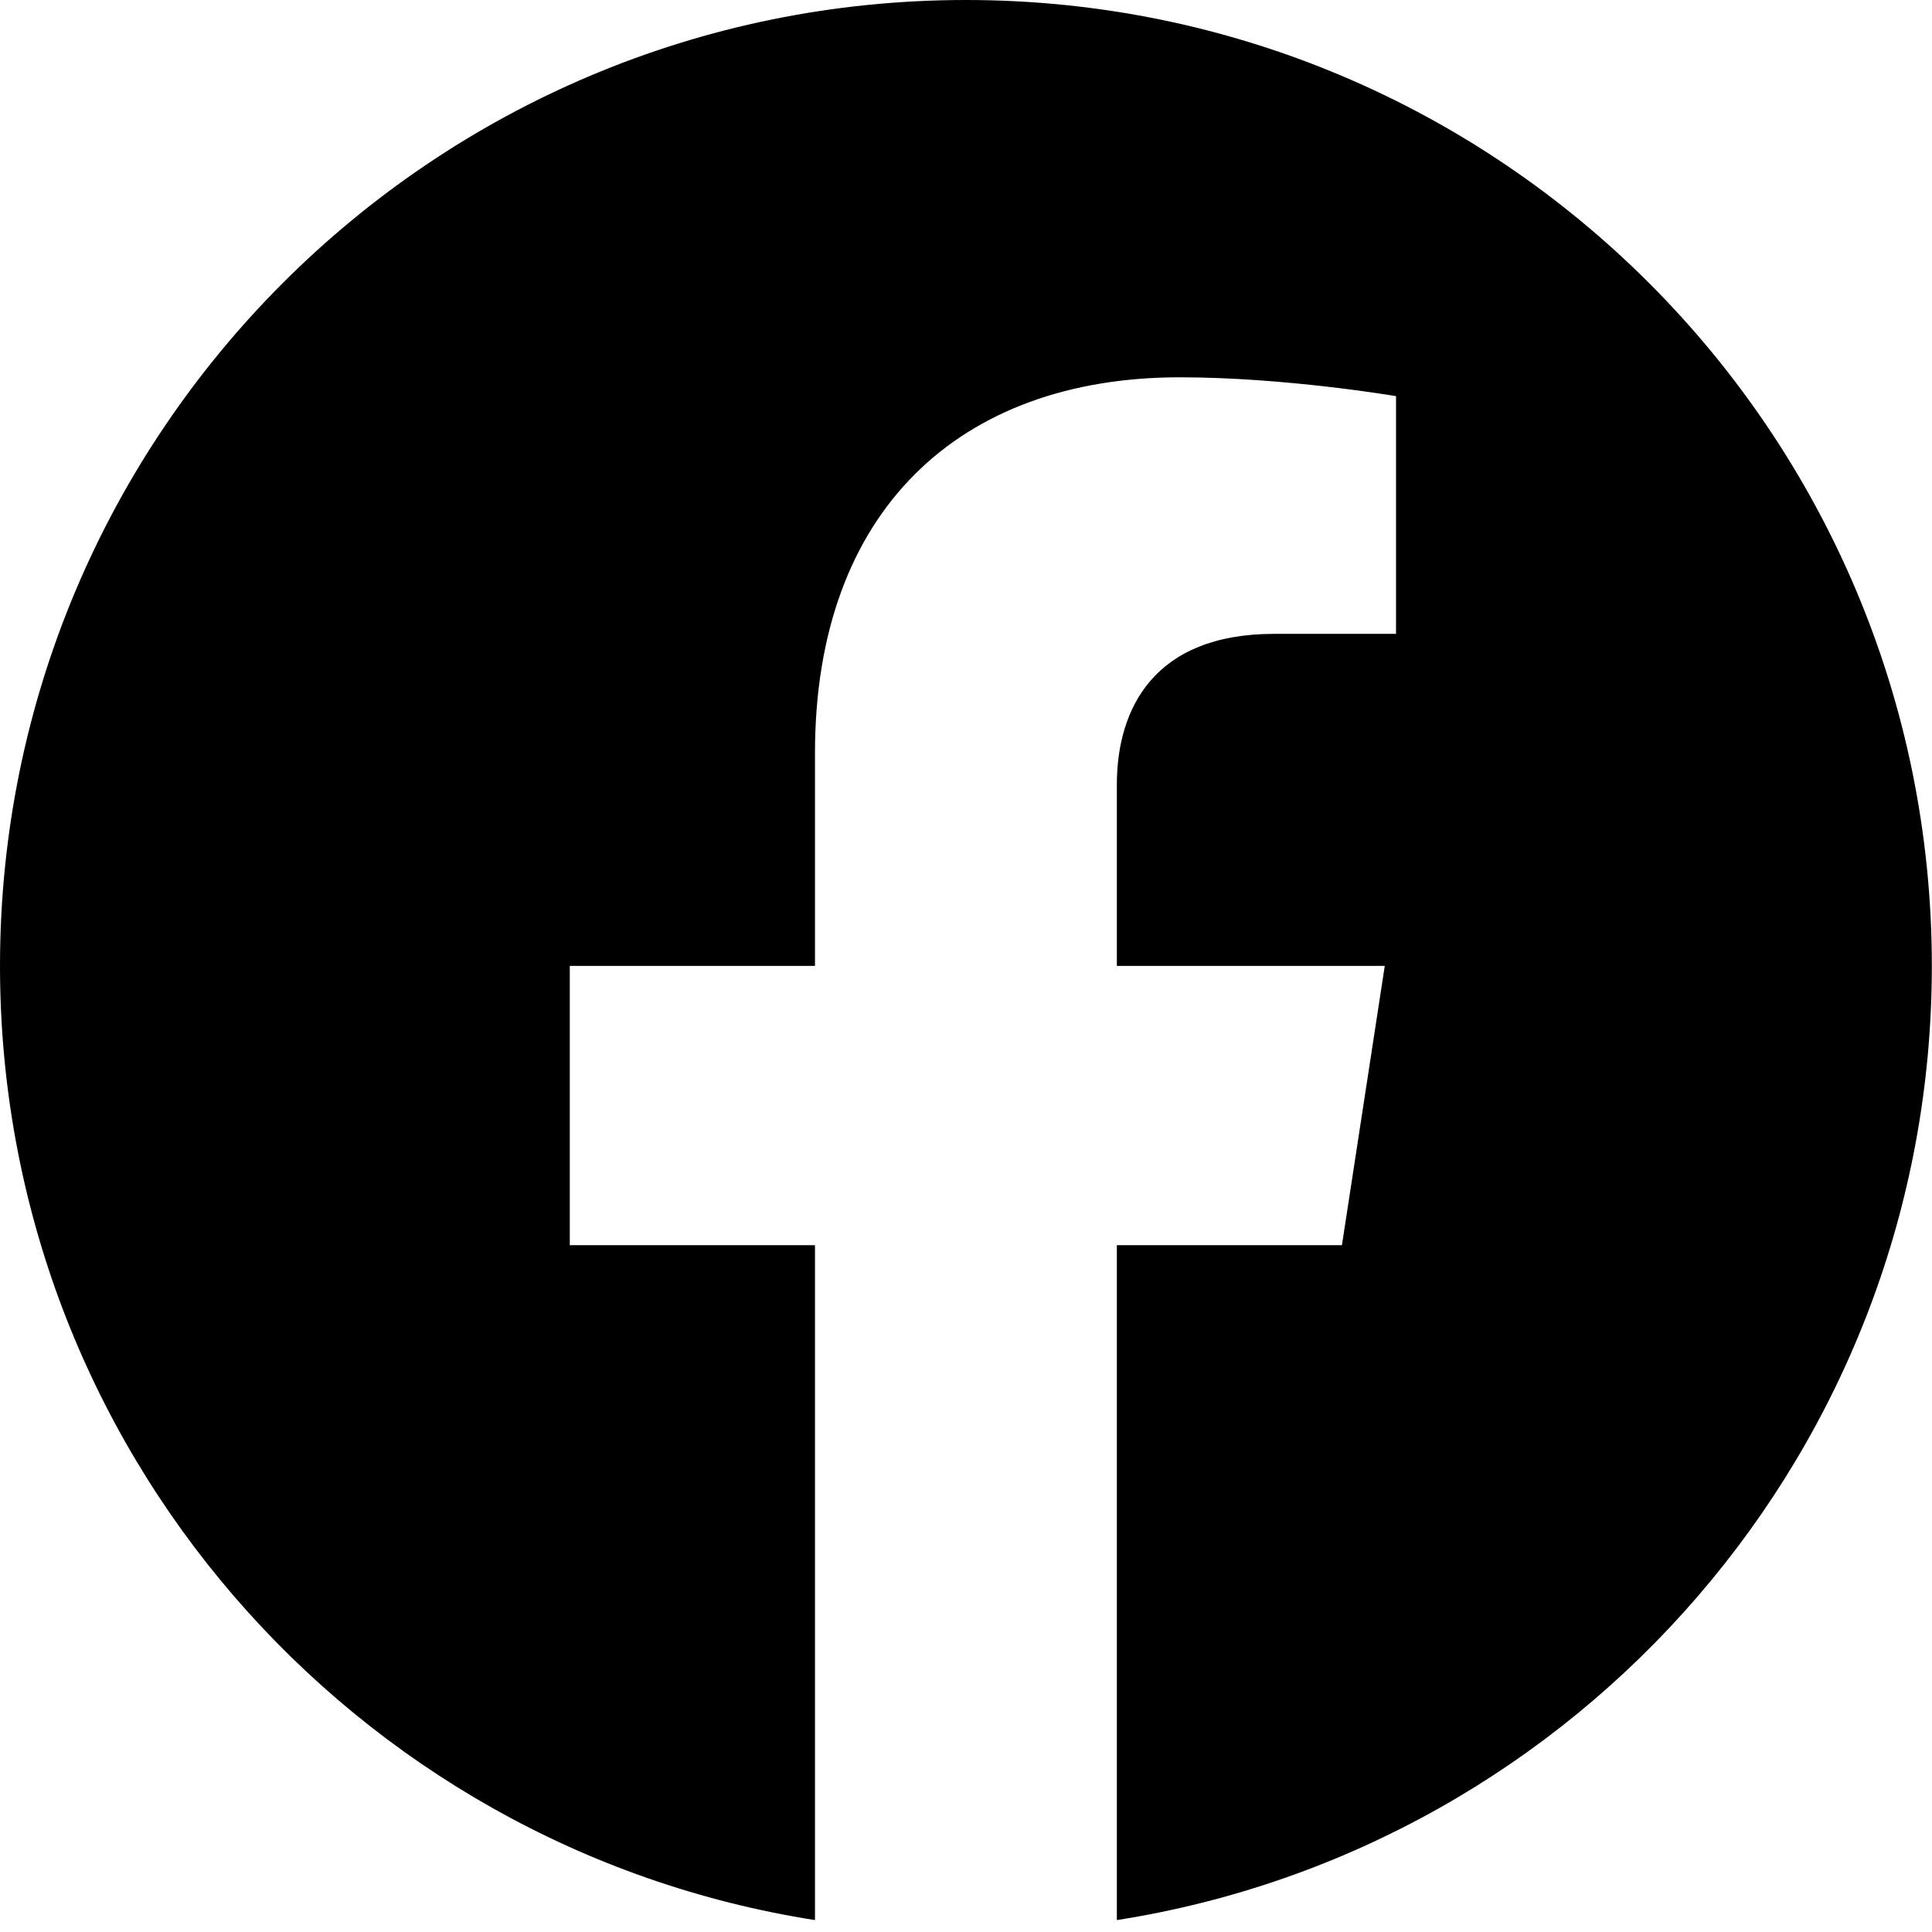
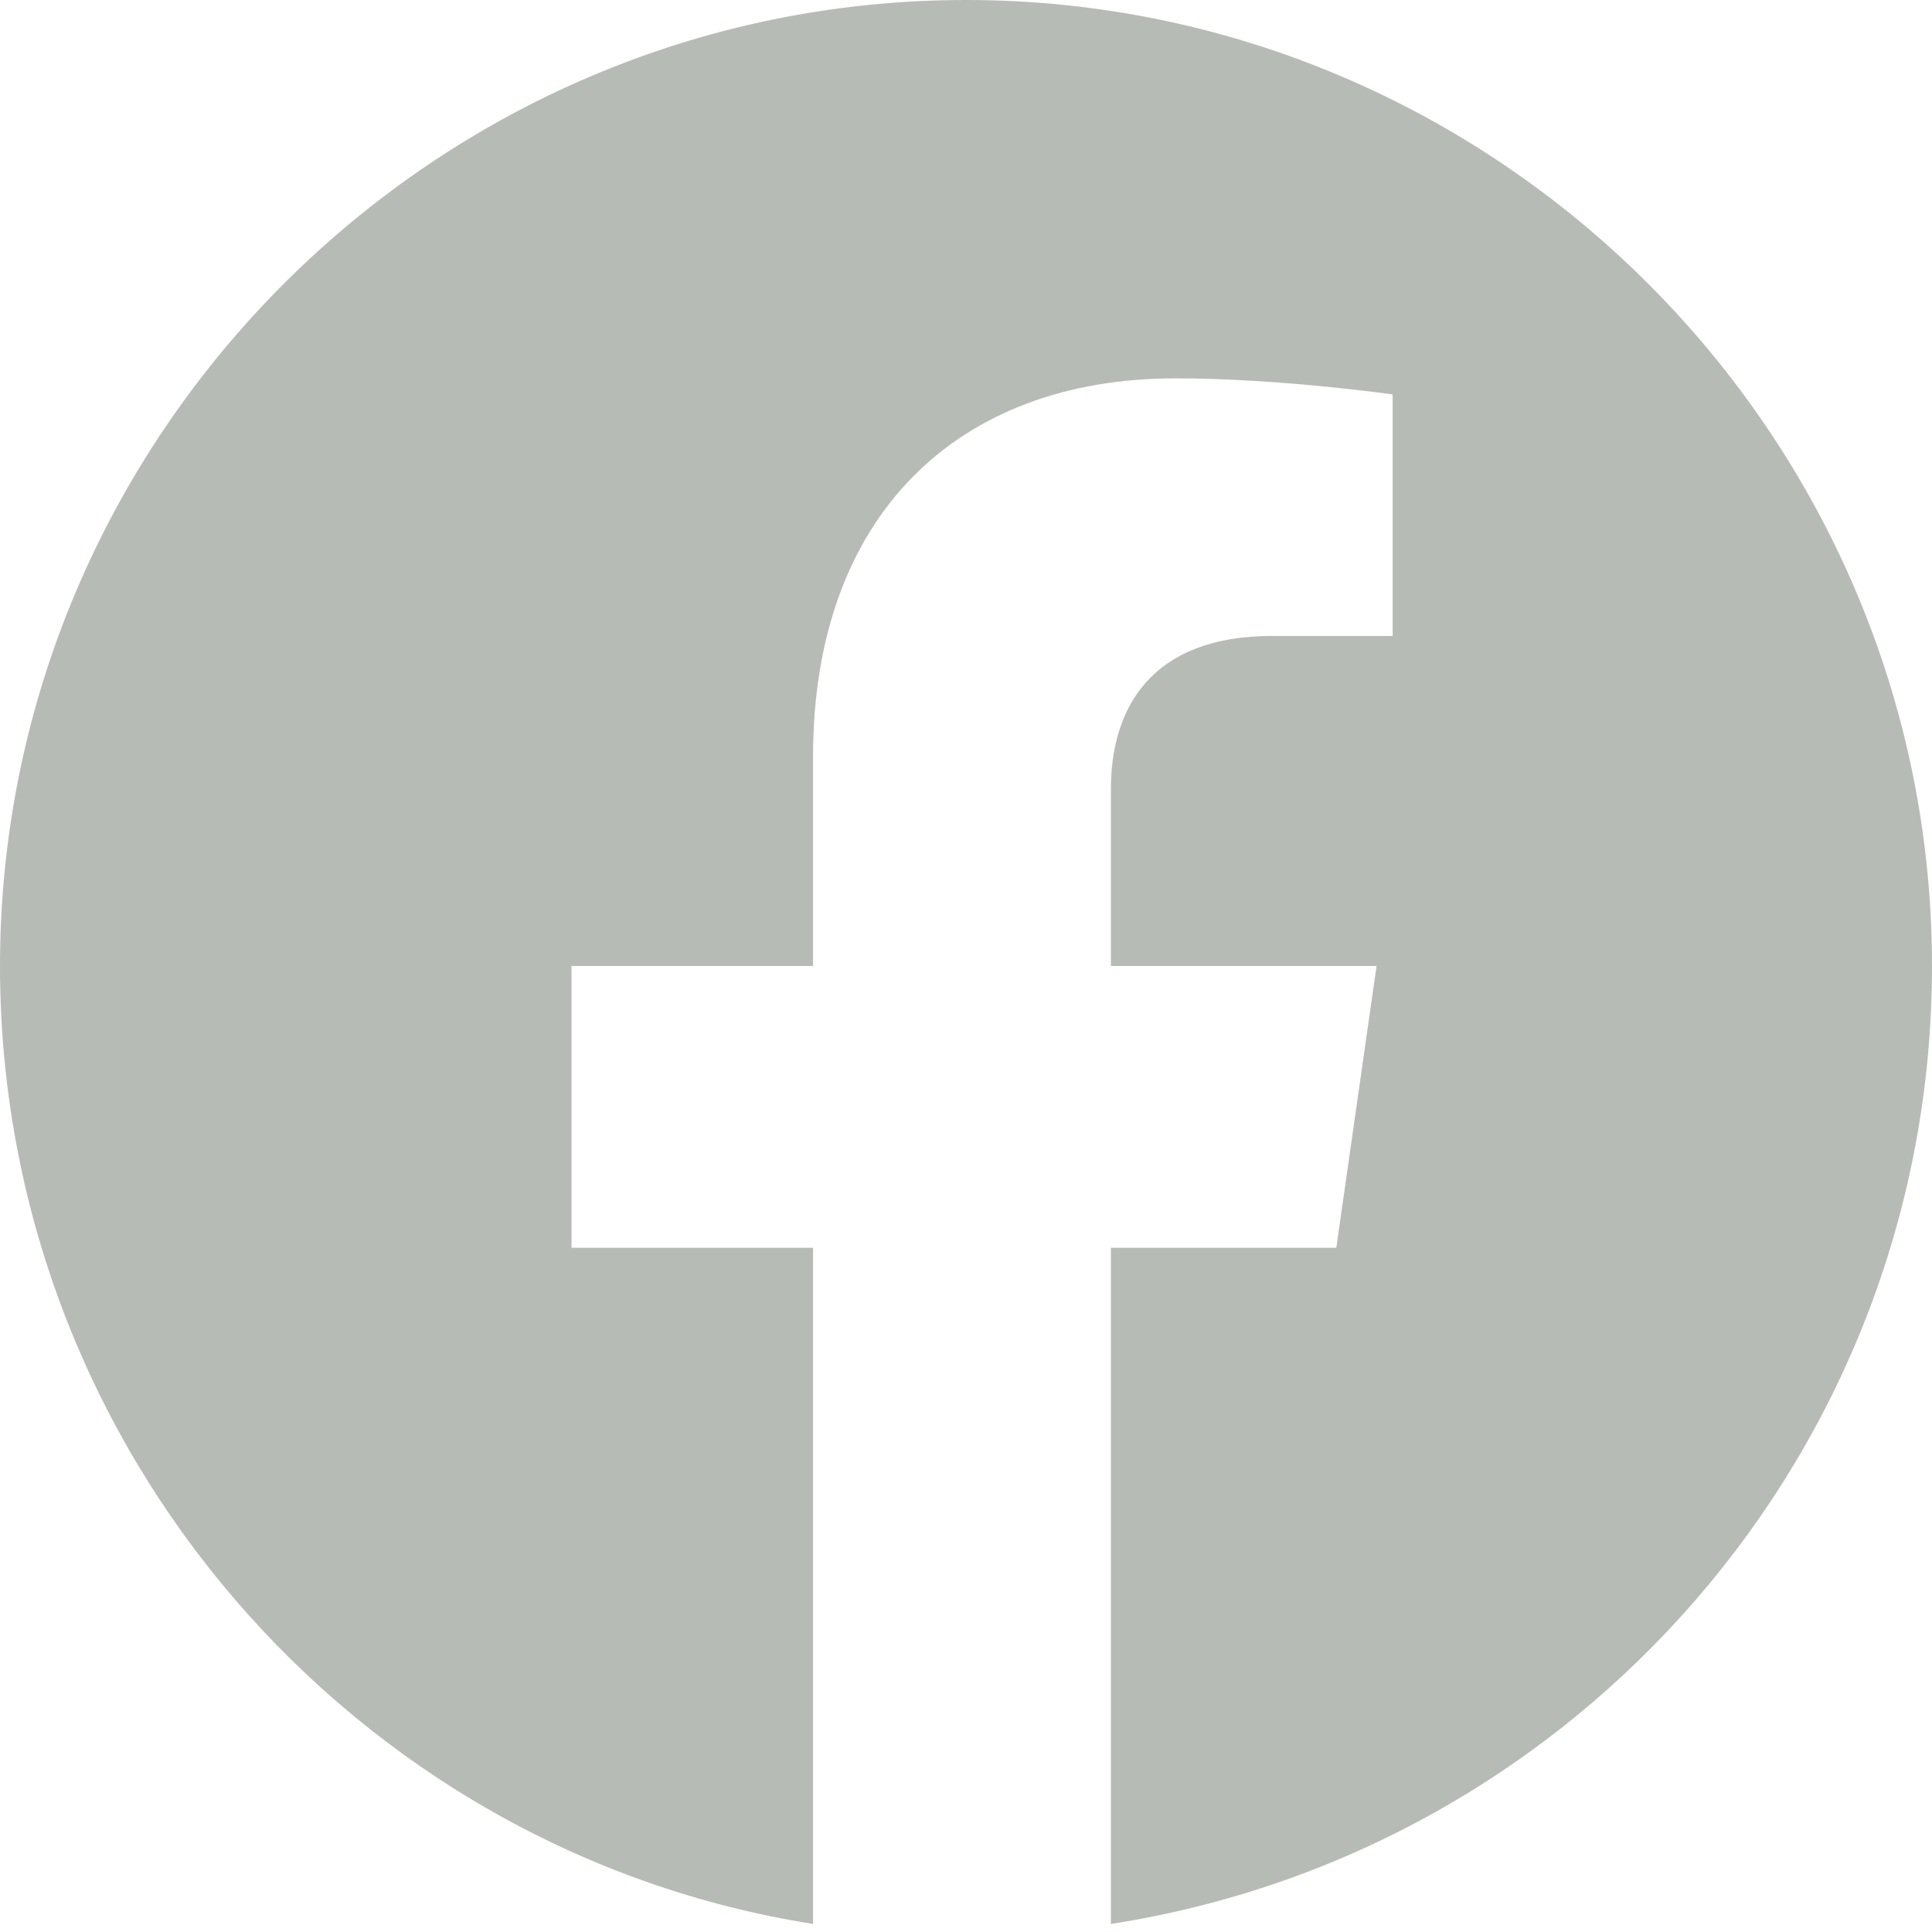
- <svg xmlns="http://www.w3.org/2000/svg" role="img" viewBox="0 0 24 24">
-   <path d="M23.998 11.999C23.998 5.372 18.626 0 11.999 0C5.372 0 0 5.372 0 11.999C0 17.988 4.388 22.952 10.124 23.852V15.468H7.078V11.999H10.124V9.356C10.124 6.348 11.916 4.687 14.656 4.687C15.969 4.687 17.342 4.921 17.342 4.921V7.874H15.829C14.339 7.874 13.874 8.799 13.874 9.748V11.999H17.202L16.67 15.468H13.874V23.852C19.61 22.952 23.998 17.988 23.998 11.999Z" />
+ <svg xmlns="http://www.w3.org/2000/svg" version="1.1" id="Слой_1" x="0px" y="0px" viewBox="0 0 24 24" style="enable-background:new 0 0 24 24;" xml:space="preserve">
+   <style type="text/css">
+ 	.st0{fill:#B7BBB5;}
+ </style>
+   <path class="st0" d="M24,12c0-6.6-5.4-12-12-12C5.4,0,0,5.4,0,12c0,6,4.4,11,10.1,11.9v-8.4h-3V12h3V9.4c0-3,1.8-4.7,4.5-4.7  c1.3,0,2.7,0.2,2.7,0.2v3h-1.5c-1.5,0-2,0.9-2,1.9V12h3.3l-0.5,3.5h-2.8v8.4C19.6,23,24,18,24,12z" />
</svg>
